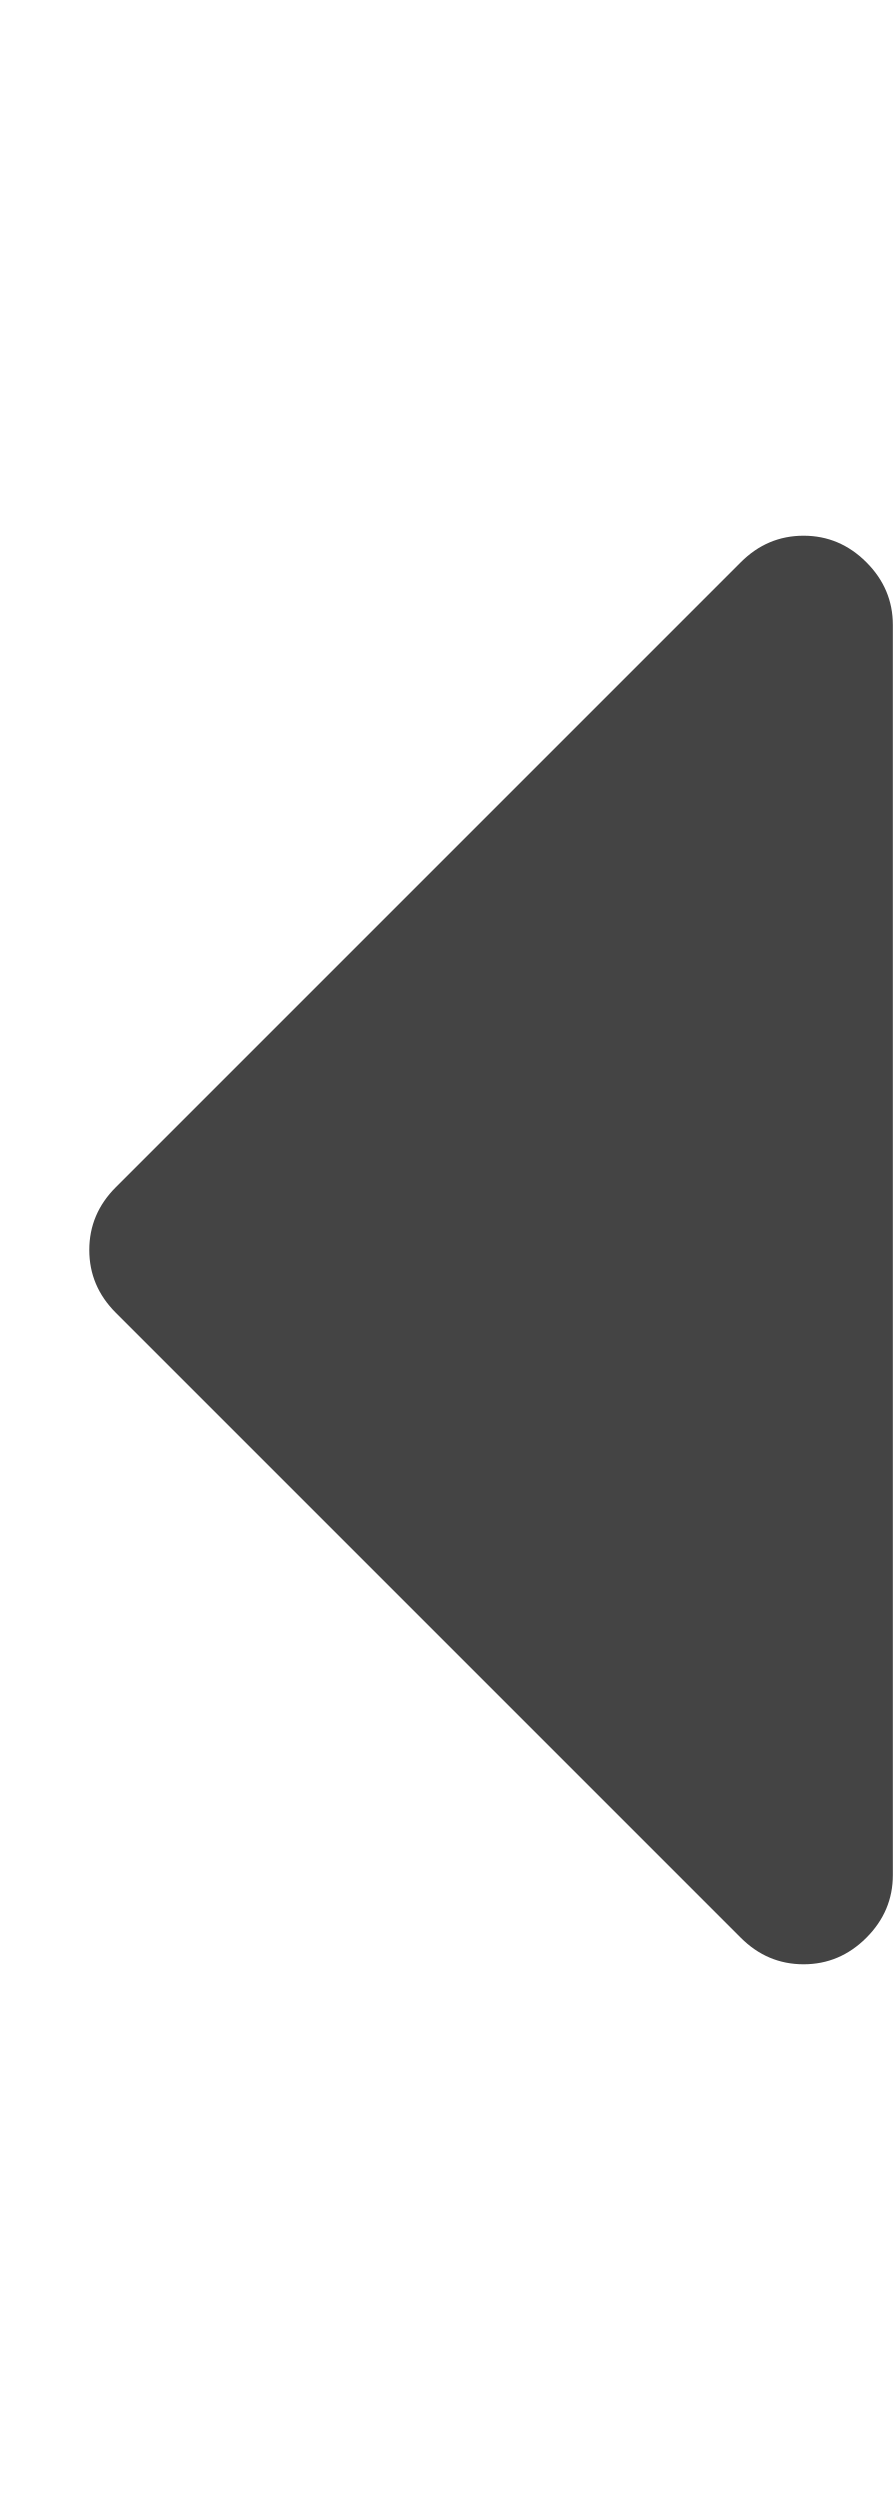
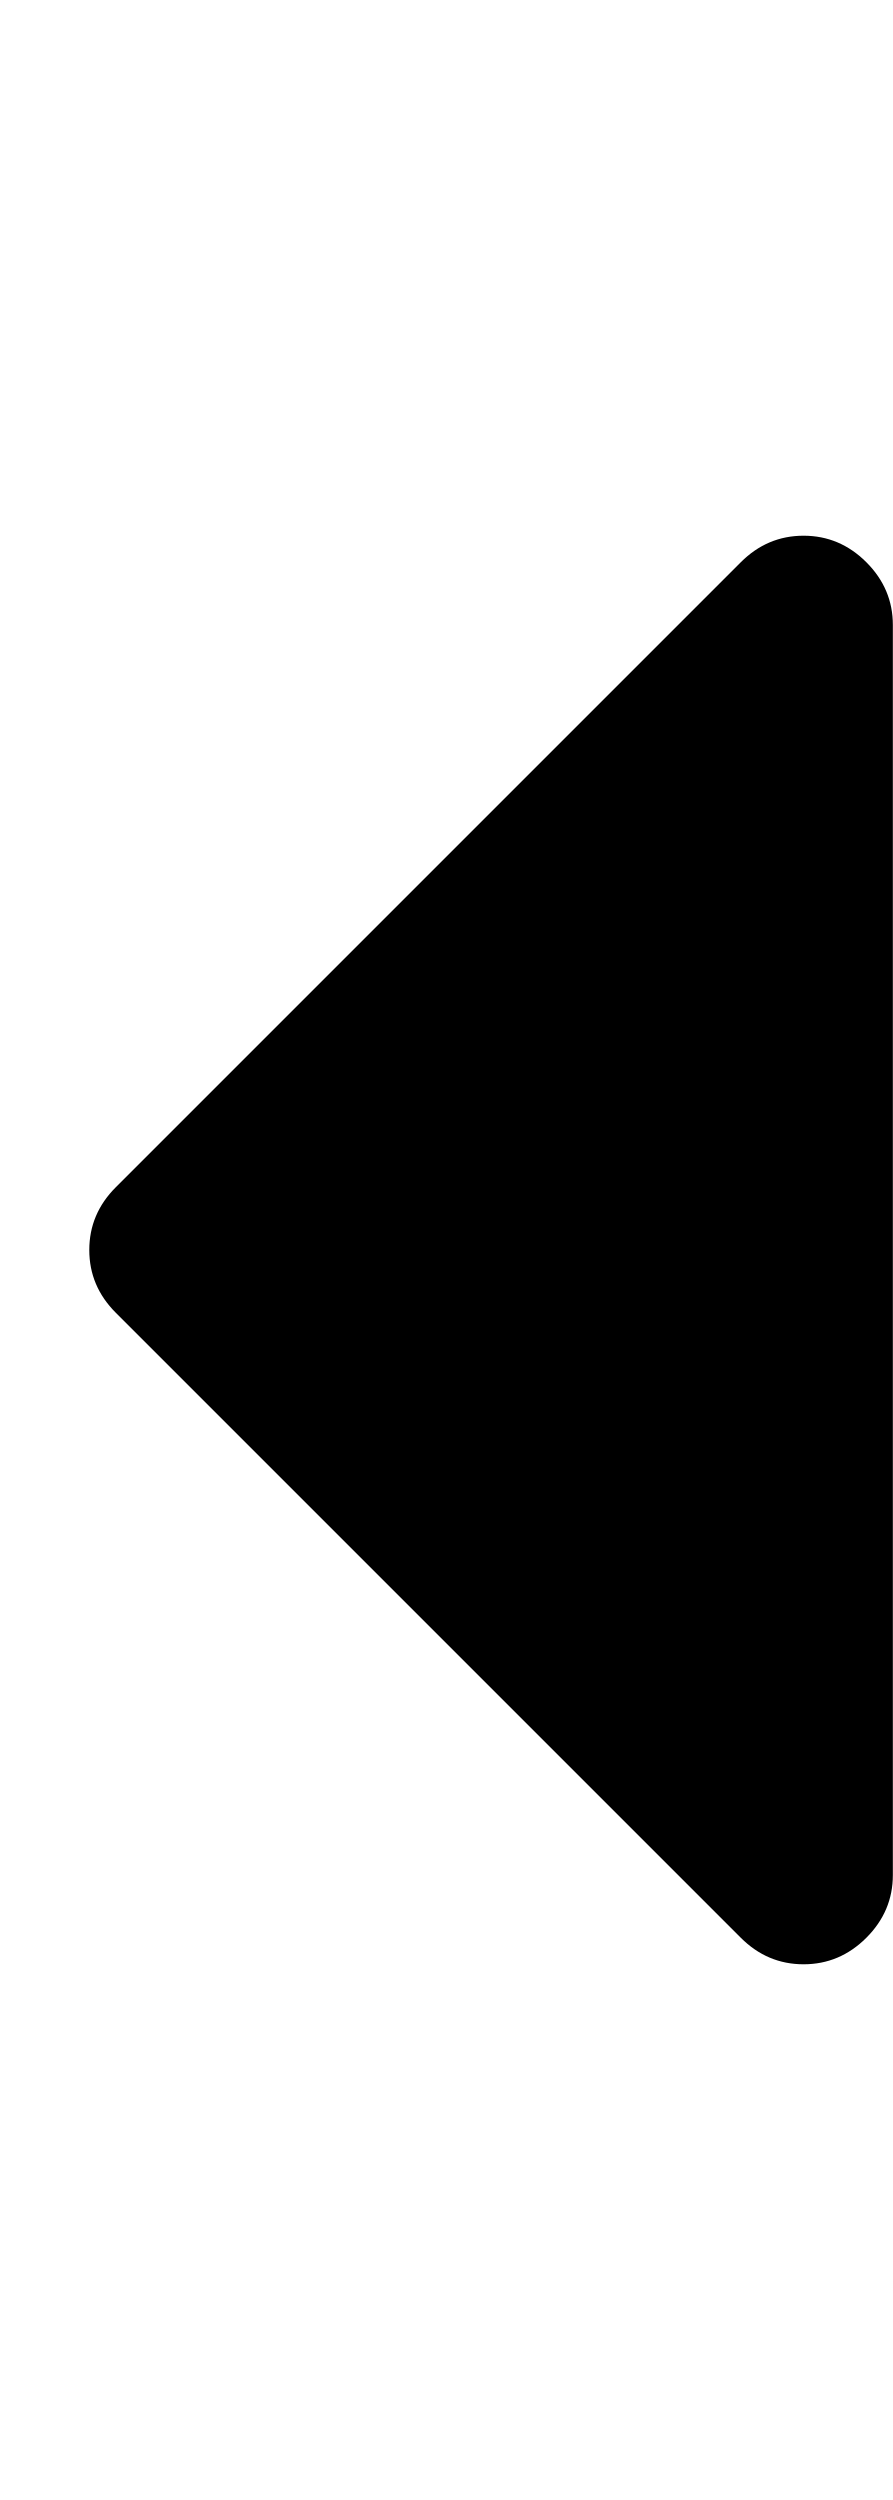
<svg xmlns="http://www.w3.org/2000/svg" version="1.1" width="10" height="28" viewBox="0 0 10 28">
-   <path fill="#444444" d="M10 7v14q0 0.406-0.297 0.703t-0.703 0.297-0.703-0.297l-7-7q-0.297-0.297-0.297-0.703t0.297-0.703l7-7q0.297-0.297 0.703-0.297t0.703 0.297 0.297 0.703z" />
+   <path fill="" d="M10 7v14q0 0.406-0.297 0.703t-0.703 0.297-0.703-0.297l-7-7q-0.297-0.297-0.297-0.703t0.297-0.703l7-7q0.297-0.297 0.703-0.297t0.703 0.297 0.297 0.703z" />
</svg>
